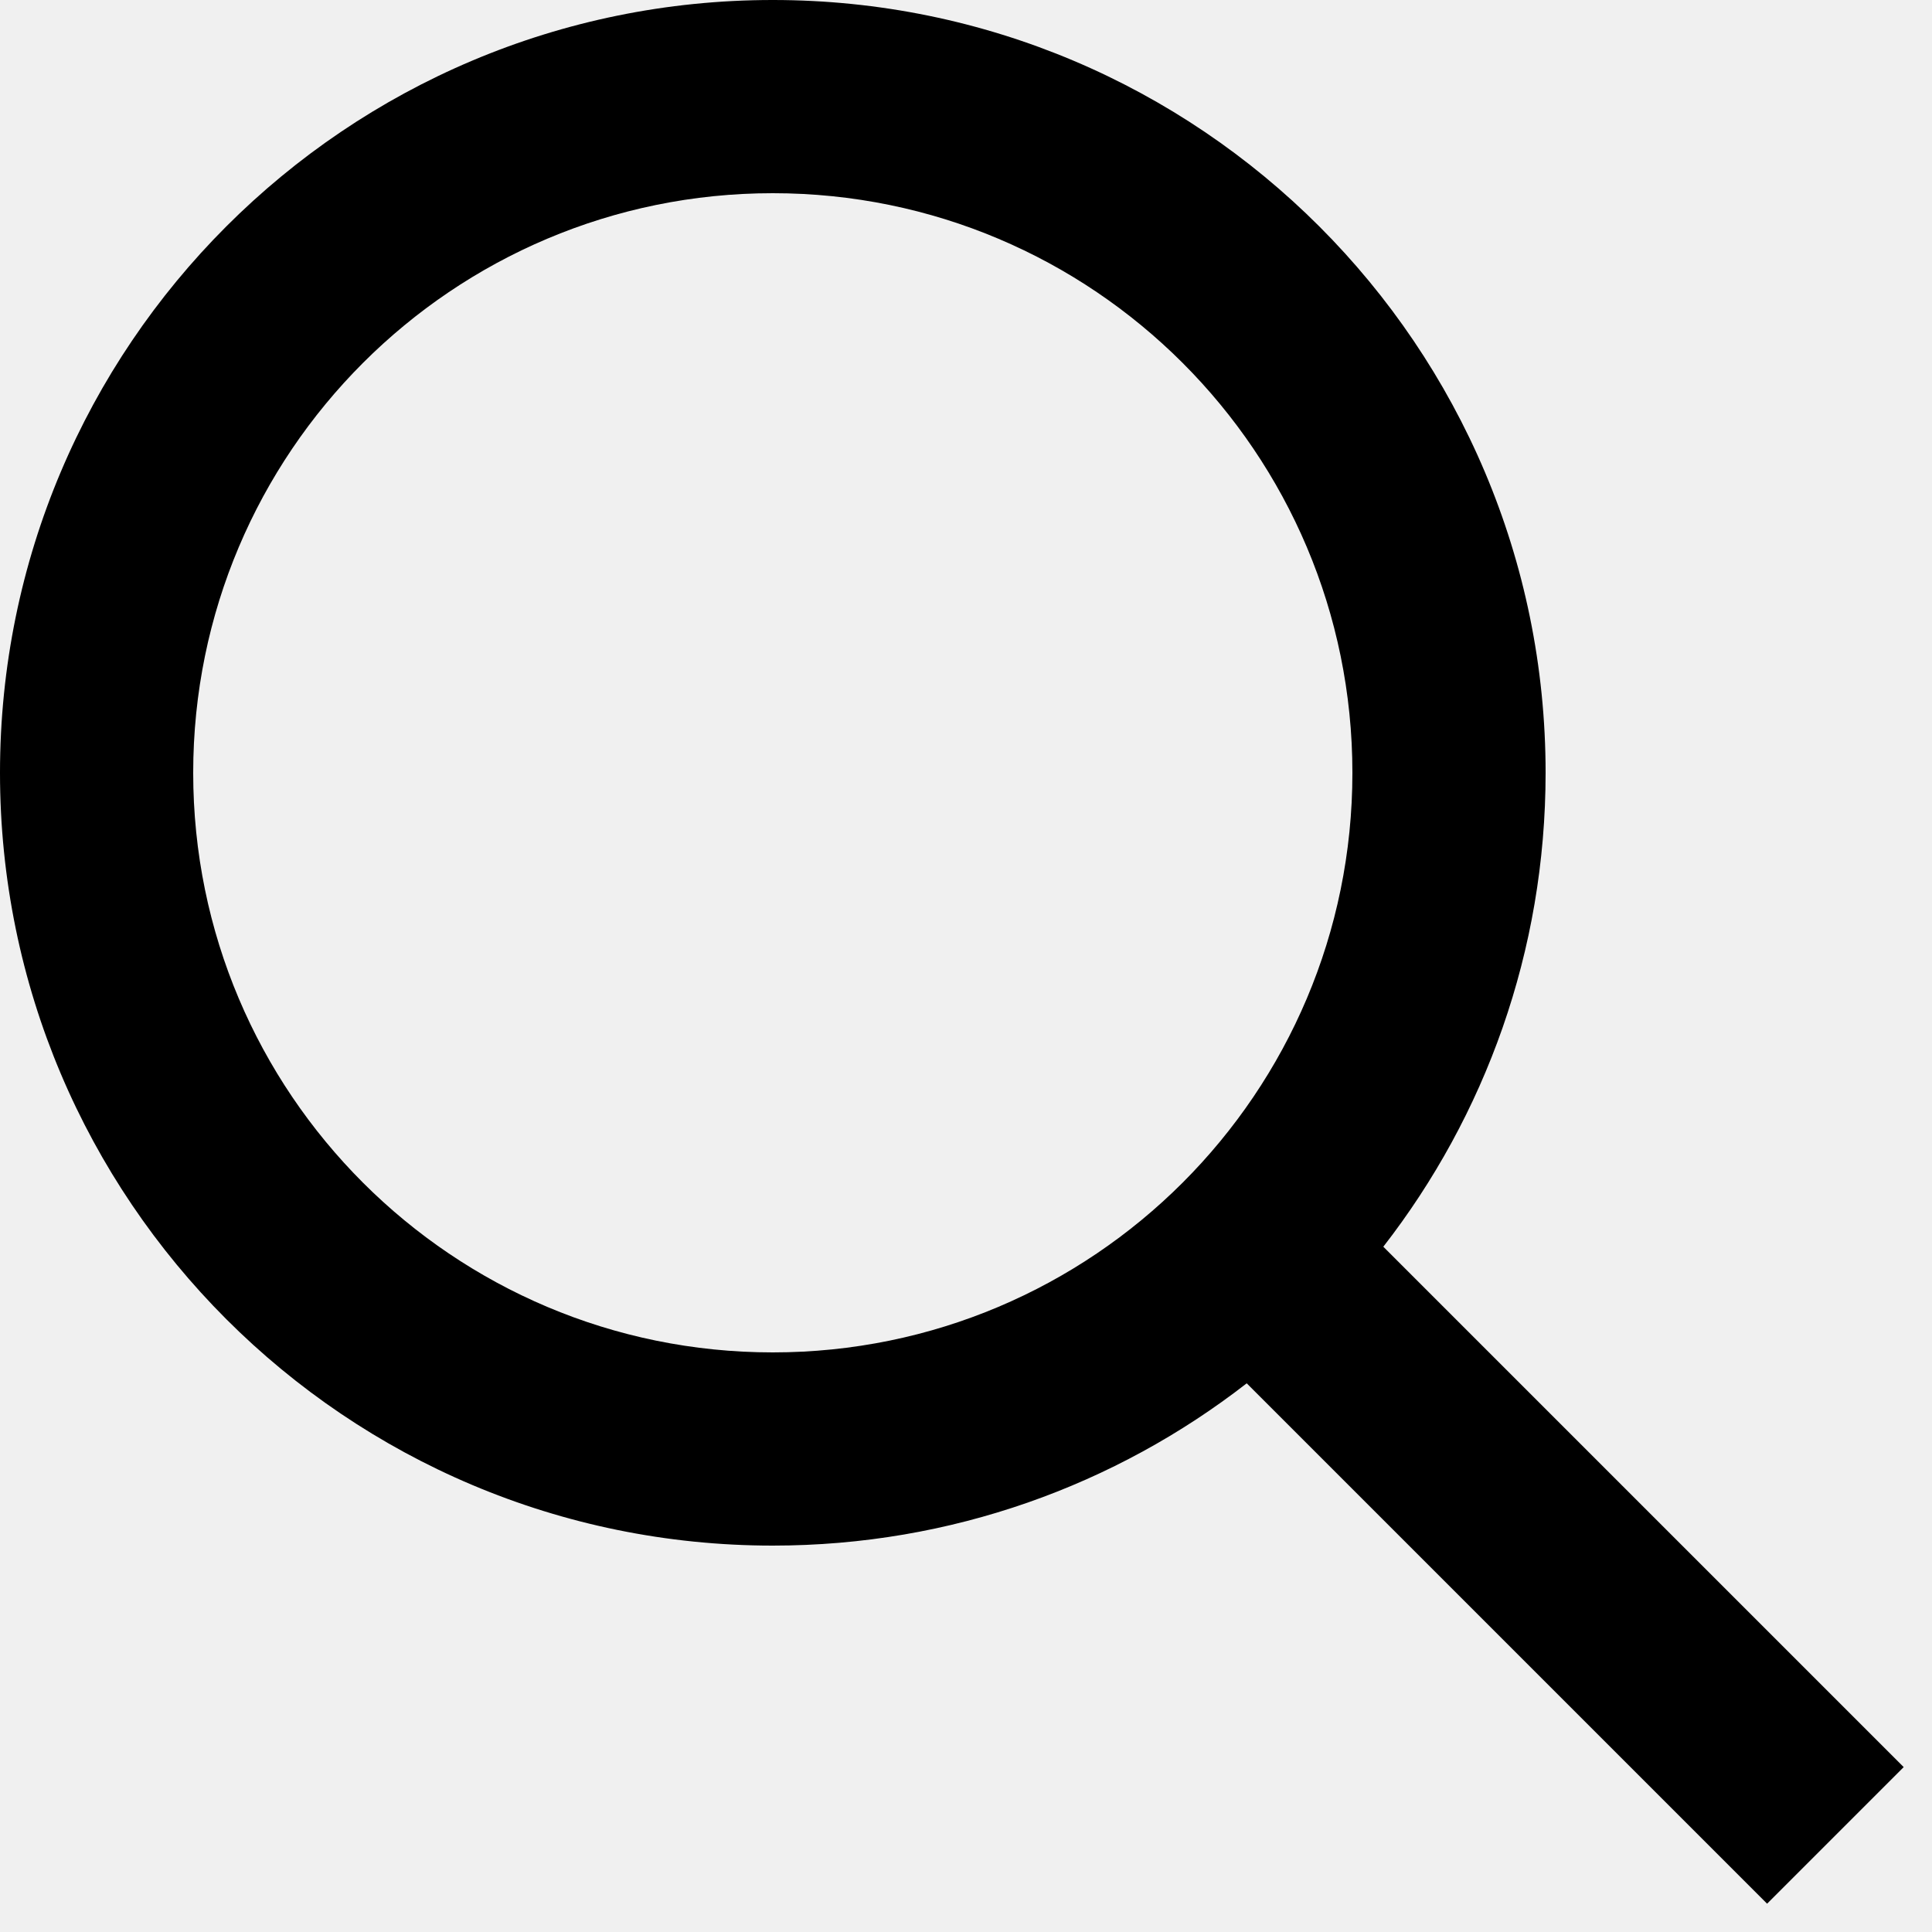
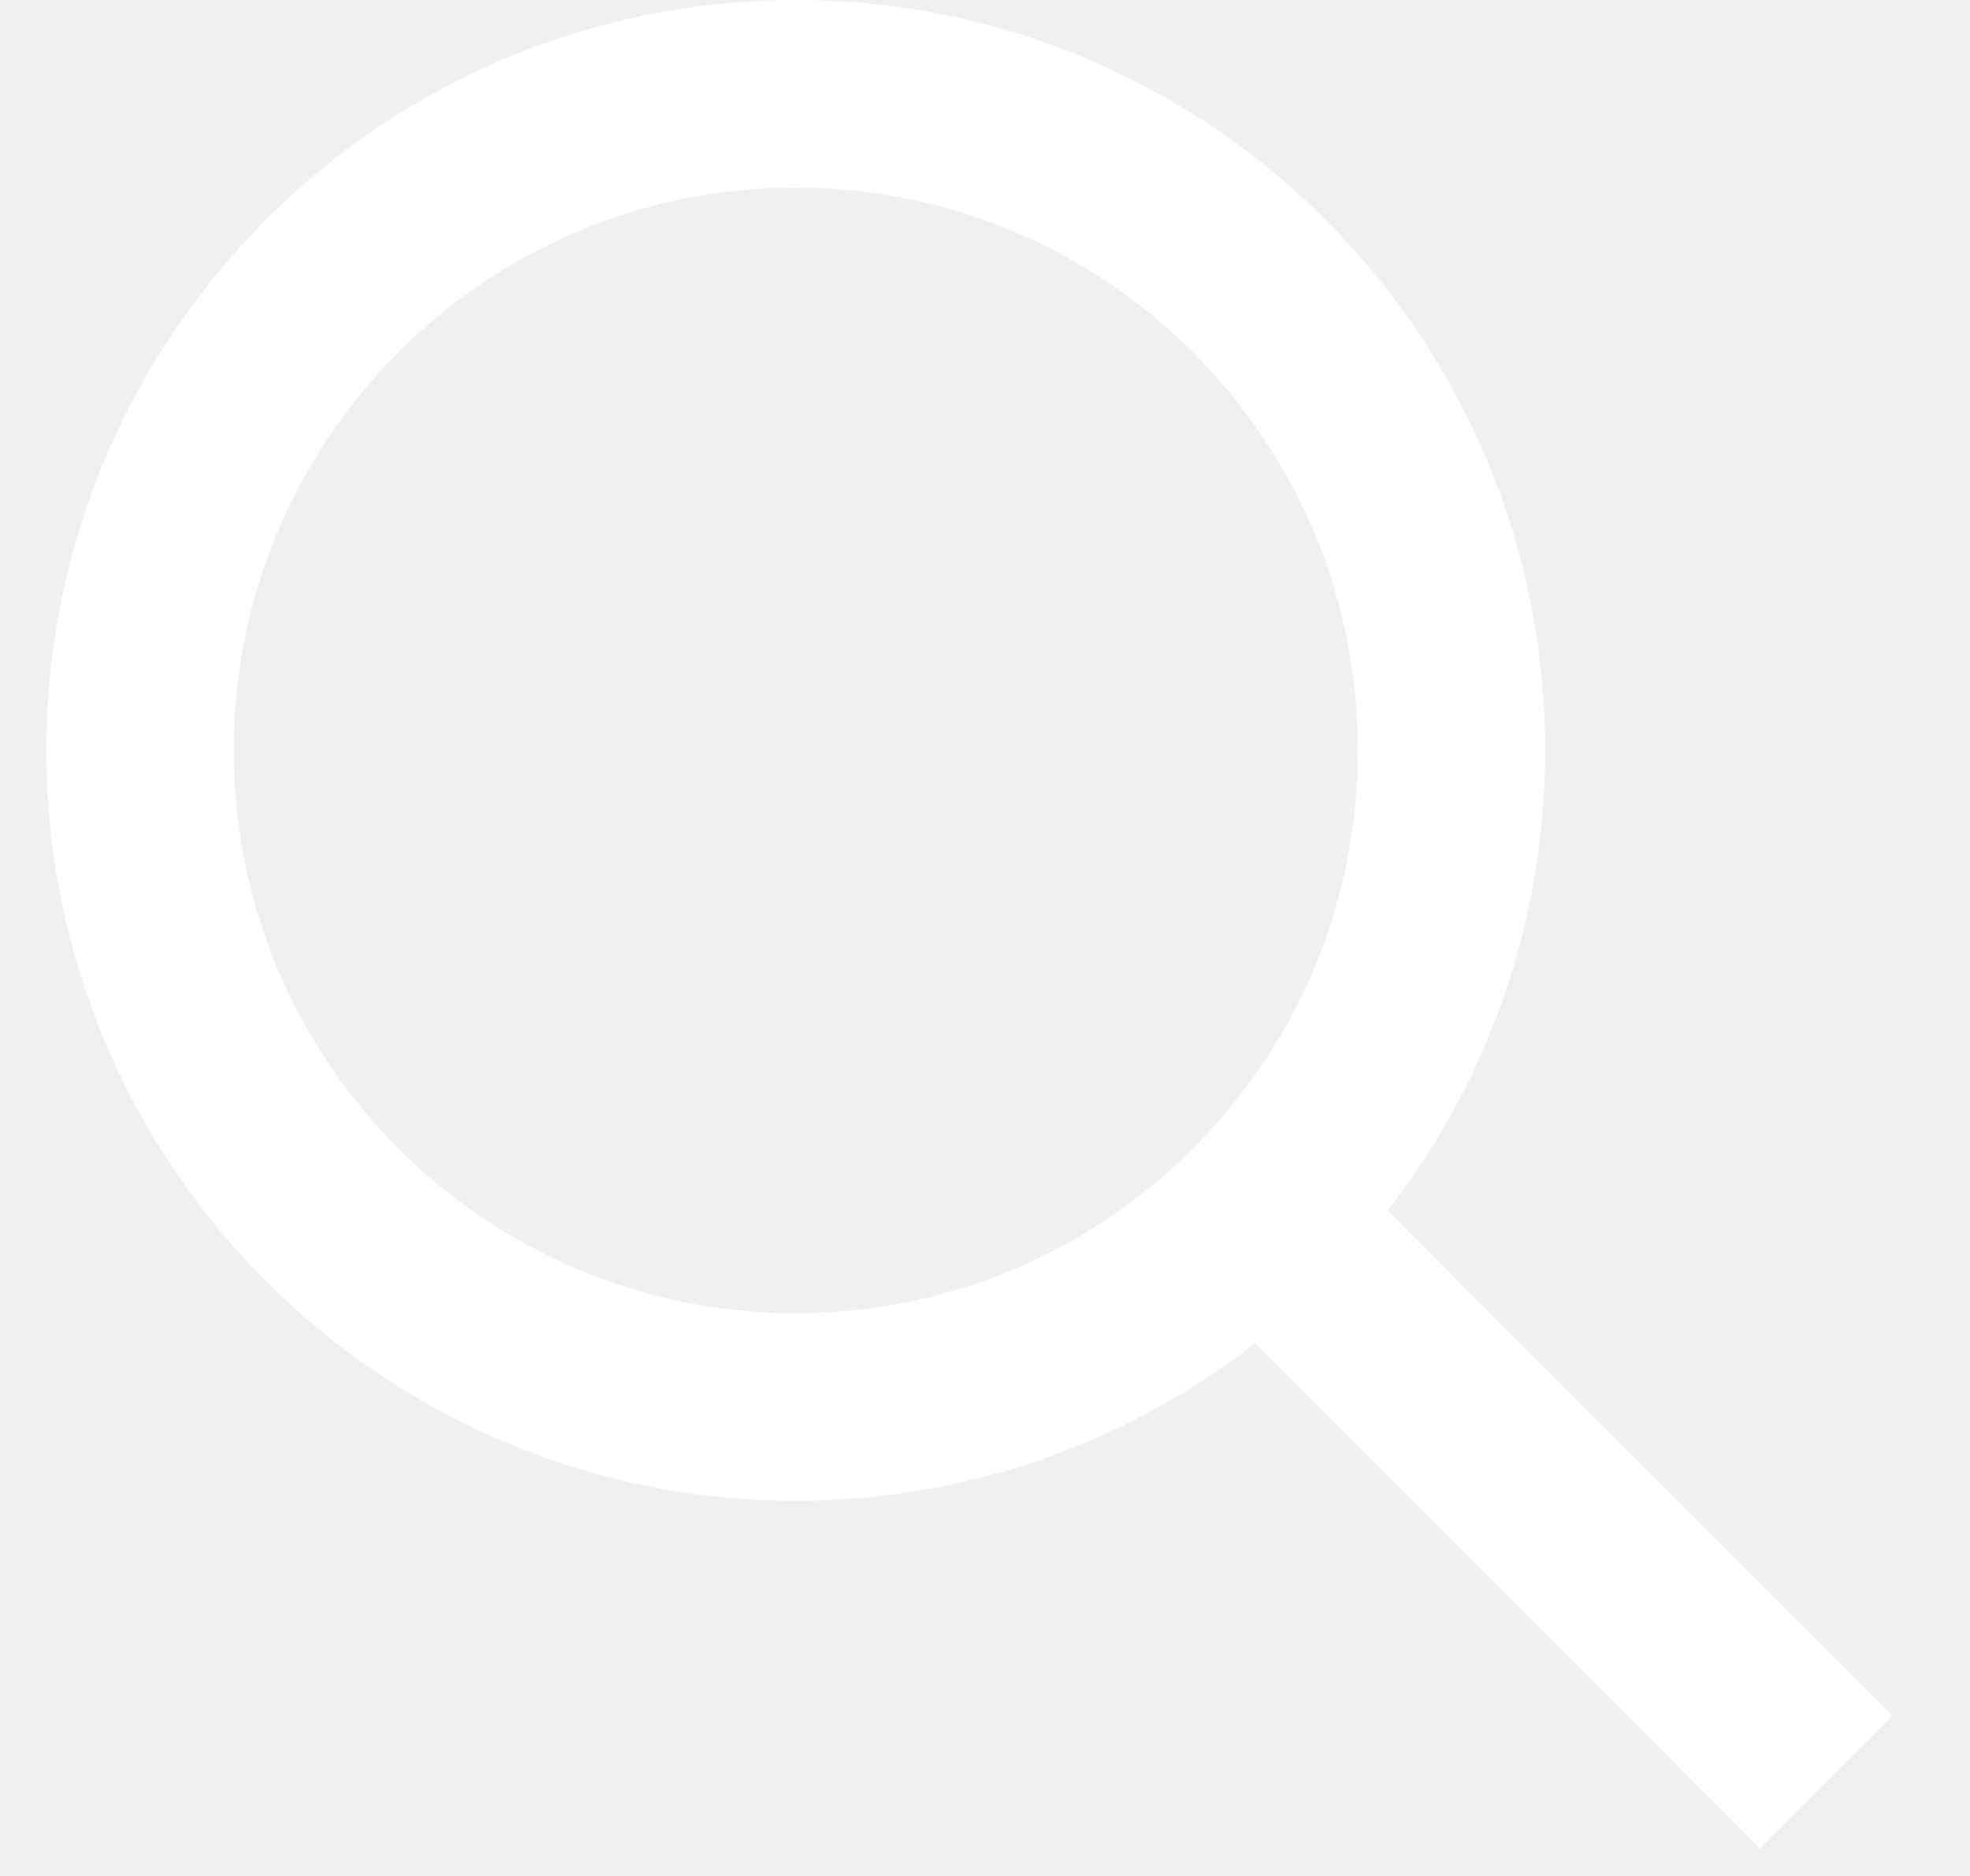
- <svg xmlns="http://www.w3.org/2000/svg" width="20" height="20" viewBox="0 0 20 20" fill="none">
-   <path fill-rule="evenodd" clip-rule="evenodd" d="M8 16C3.582 16 0 12.418 0 8C0 3.582 3.582 0 8 0C12.418 0 16 3.582 16 8C16 9.849 15.373 11.551 14.32 12.906L19.707 18.293L18.293 19.707L12.906 14.32C11.551 15.373 9.849 16 8 16ZM14 8C14 11.314 11.314 14 8 14C4.686 14 2 11.314 2 8C2 4.686 4.686 2 8 2C11.314 2 14 4.686 14 8Z" fill="black" />
+ <svg xmlns="http://www.w3.org/2000/svg" width="21" height="20" viewBox="0 0 21 20" fill="none">
+   <path fill-rule="evenodd" clip-rule="evenodd" d="M8.482 16C4.07 16 0.494 12.418 0.494 8C0.494 3.582 4.07 0 8.482 0C12.894 0 16.471 3.582 16.471 8C16.471 9.849 15.845 11.551 14.793 12.906L20.173 18.293L18.76 19.707L13.381 14.32C12.028 15.373 10.328 16 8.482 16ZM14.474 8C14.474 11.314 11.791 14 8.482 14C5.173 14 2.491 11.314 2.491 8C2.491 4.686 5.173 2 8.482 2C11.791 2 14.474 4.686 14.474 8Z" fill="white" />
</svg>
